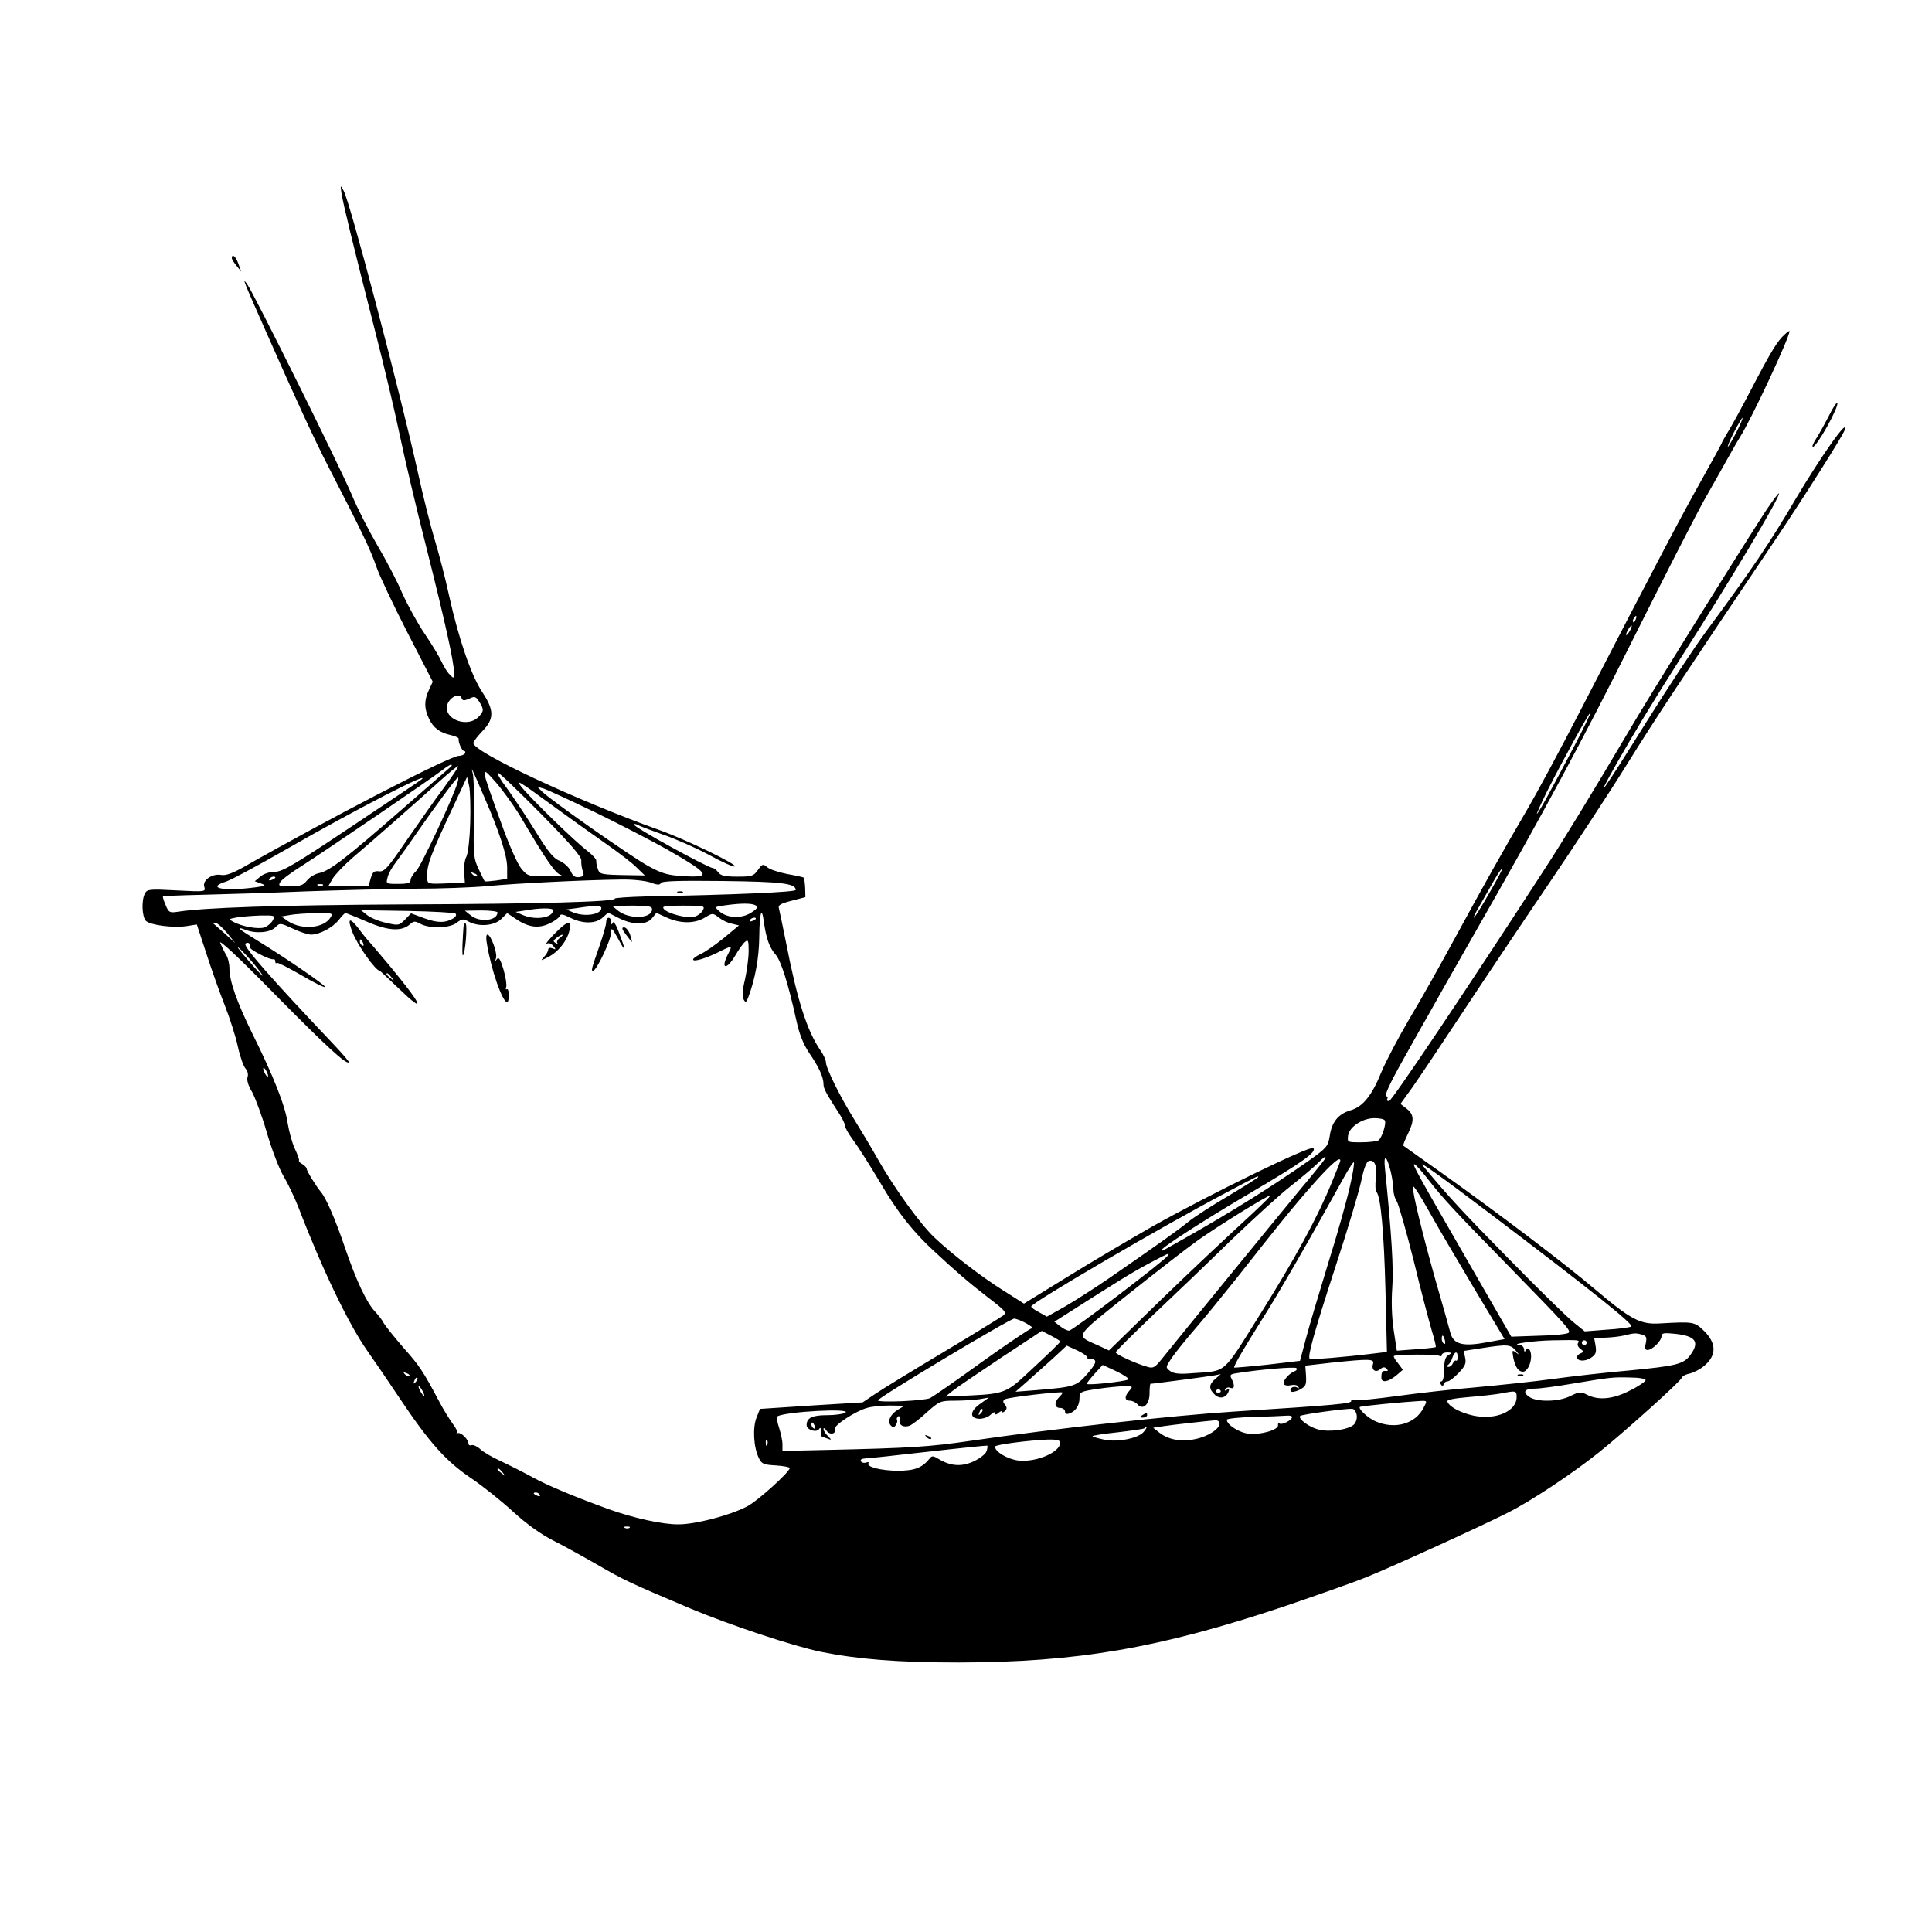
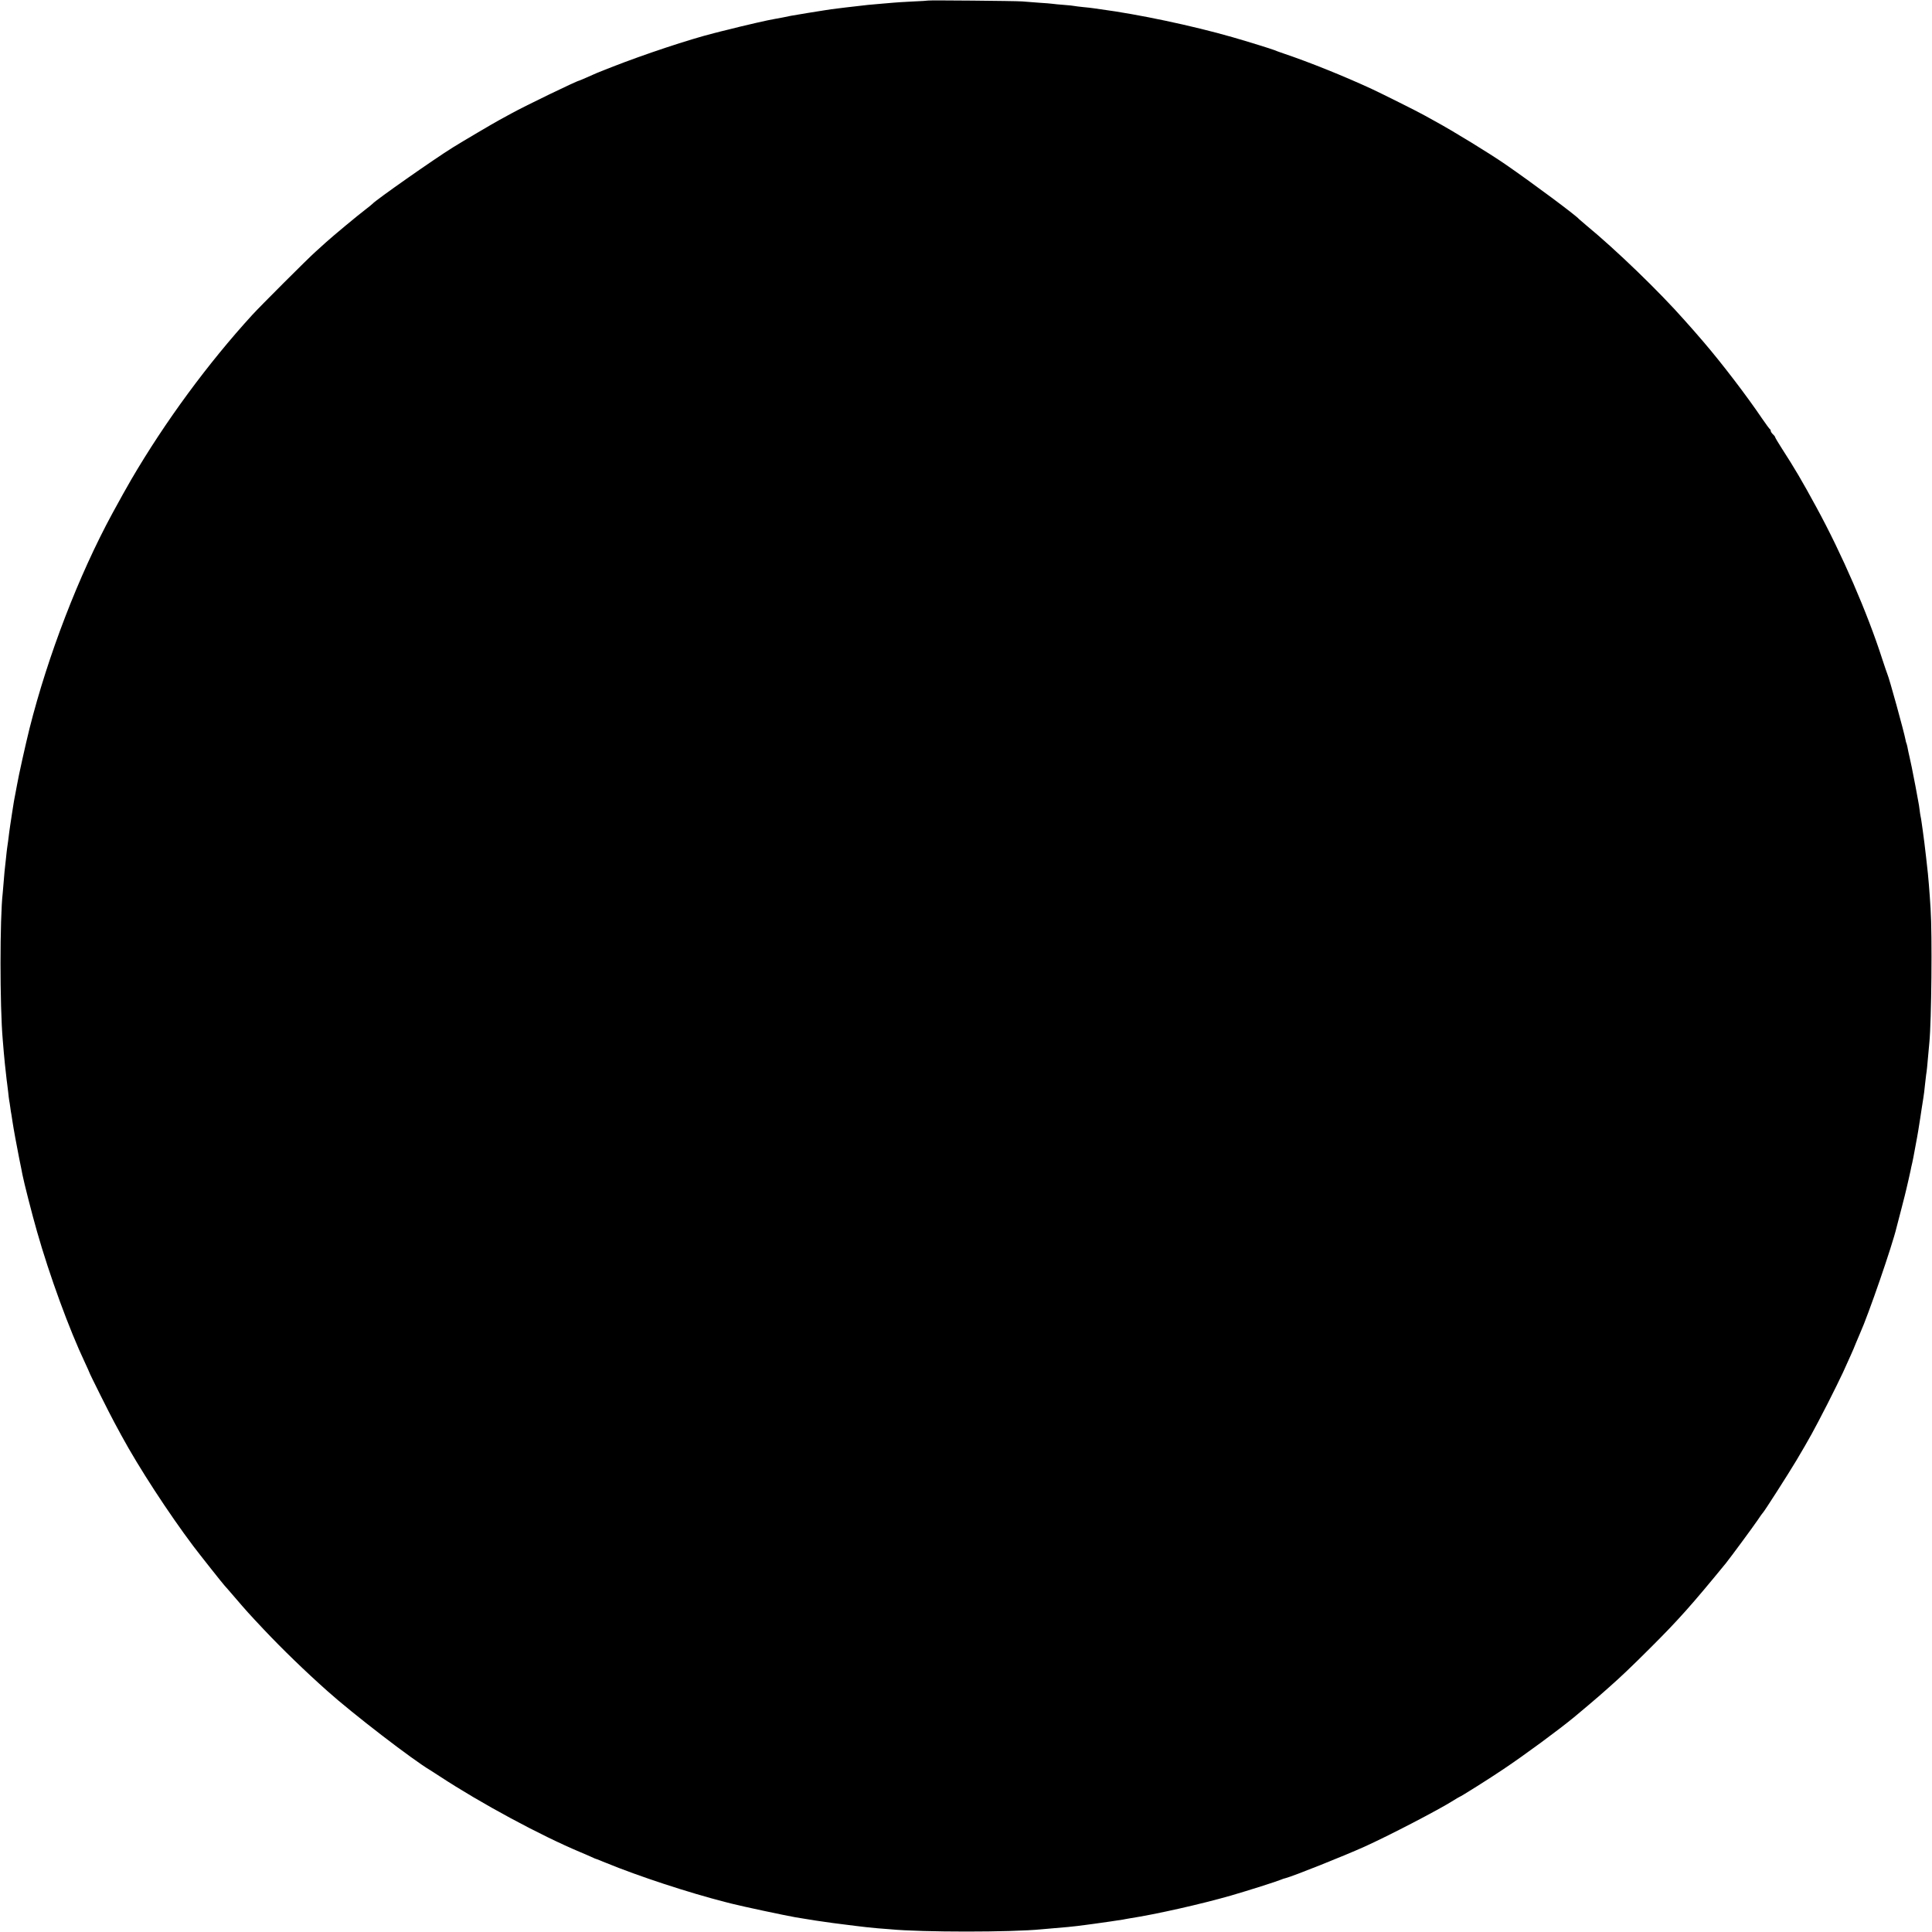
- <svg xmlns="http://www.w3.org/2000/svg" version="1.0" width="800pt" height="800pt" viewBox="0 0 800 800" preserveAspectRatio="xMidYMid meet">
-   <g transform="translate(0,800) scale(0.1,-0.1)" fill="#000000" stroke="none">
-     <path d="M1414 7200 c6 -40 47 -210 139 -570 36 -140 82 -334 102 -430 20 -96 69 -305 110 -465 77 -306 115 -476 115 -520 0 -25 -1 -26 -17 -9 -10 9 -25 33 -34 53 -9 20 -40 72 -70 116 -30 44 -72 121 -94 170 -21 50 -68 139 -103 198 -35 60 -82 152 -104 205 -44 106 -409 842 -435 876 -21 29 -17 18 77 -194 127 -288 200 -446 261 -565 142 -275 173 -341 198 -413 12 -35 69 -156 127 -269 l106 -206 -16 -34 c-20 -43 -20 -76 0 -118 18 -39 45 -59 91 -69 18 -4 32 -11 32 -14 -2 -16 14 -52 23 -52 5 0 6 -4 3 -10 -3 -5 -15 -10 -26 -10 -35 0 -533 -257 -895 -463 -43 -24 -70 -33 -88 -30 -37 7 -79 -22 -70 -49 6 -21 5 -21 -115 -15 -112 6 -122 5 -131 -13 -15 -28 -12 -96 4 -113 19 -18 112 -30 168 -22 l43 7 39 -119 c21 -65 55 -161 76 -214 21 -53 46 -131 55 -173 9 -42 24 -83 32 -91 8 -9 12 -23 8 -35 -4 -12 3 -36 19 -62 13 -24 41 -99 61 -168 20 -69 51 -150 69 -180 18 -30 47 -91 64 -135 98 -255 207 -481 284 -590 27 -38 87 -126 133 -195 121 -181 191 -260 293 -329 48 -32 127 -95 176 -140 58 -53 116 -94 165 -119 42 -21 125 -67 186 -102 107 -62 134 -75 385 -181 168 -70 424 -155 540 -179 155 -31 321 -44 570 -44 491 1 830 59 1350 233 129 44 280 97 335 119 109 44 478 212 590 269 94 47 270 164 377 250 107 86 335 291 342 308 2 7 18 15 35 18 16 4 45 19 62 35 47 42 46 90 -4 140 -40 39 -43 40 -183 32 -82 -5 -120 15 -269 141 -127 108 -403 317 -645 489 -80 57 -147 104 -149 106 -2 2 6 23 18 47 28 57 27 81 -4 106 l-26 20 49 68 c26 37 118 174 203 303 85 129 245 368 355 530 110 162 261 392 334 510 118 189 208 326 618 935 114 170 269 415 279 441 24 66 -96 -104 -204 -286 -103 -176 -188 -301 -370 -547 -46 -62 -156 -229 -244 -370 -186 -298 -226 -354 -124 -173 70 123 156 265 258 425 217 339 422 683 413 692 -2 2 -28 -33 -58 -78 -160 -249 -475 -756 -568 -914 -132 -224 -270 -451 -348 -570 -319 -492 -629 -954 -640 -954 -7 -1 -11 3 -8 8 4 5 1 11 -5 13 -6 2 18 55 56 123 37 66 89 160 117 208 27 49 111 197 187 330 303 530 454 811 668 1240 123 246 253 500 289 565 37 64 80 142 97 172 17 30 40 71 52 90 50 80 205 412 205 439 0 2 -10 -4 -21 -15 -29 -26 -54 -66 -139 -229 -40 -77 -84 -157 -97 -177 -12 -21 -23 -39 -23 -41 0 -3 -39 -74 -86 -158 -84 -149 -193 -357 -504 -959 -81 -157 -178 -337 -215 -400 -110 -188 -186 -324 -298 -530 -58 -107 -143 -259 -190 -337 -46 -78 -98 -177 -116 -220 -40 -99 -77 -146 -130 -161 -50 -15 -77 -49 -85 -107 -7 -42 -12 -48 -89 -103 -144 -101 -314 -208 -507 -317 -47 -26 -88 -50 -92 -52 -5 -2 -8 -2 -8 1 0 10 175 123 350 226 233 137 294 180 278 196 -12 12 -429 -191 -667 -325 -88 -50 -244 -142 -346 -205 l-185 -114 -82 52 c-93 58 -219 155 -290 223 -58 55 -168 208 -233 323 -26 47 -71 121 -98 165 -57 91 -117 212 -117 236 0 9 -10 32 -23 50 -56 82 -96 209 -142 445 -14 71 -28 136 -30 144 -4 12 9 19 52 30 l58 15 -1 38 c-1 21 -4 40 -6 43 -3 2 -34 9 -69 15 -35 7 -72 19 -82 28 -18 15 -20 14 -39 -12 -18 -25 -25 -27 -85 -27 -51 0 -69 4 -79 18 -7 9 -16 17 -21 17 -23 2 -337 174 -329 182 2 3 13 0 23 -6 11 -5 59 -23 107 -40 48 -17 130 -53 182 -81 52 -29 100 -50 106 -48 17 6 -200 111 -312 151 -343 123 -770 323 -770 360 0 6 17 28 37 49 50 51 50 87 0 162 -46 69 -98 222 -137 398 -16 74 -43 177 -59 230 -16 52 -48 178 -70 279 -73 330 -282 1124 -308 1169 -14 25 -14 25 -9 -10z m5776 -990 c-17 -33 -33 -60 -35 -60 -3 0 8 27 25 60 17 33 33 60 35 60 3 0 -8 -27 -25 -60z m-417 -775 c-3 -9 -8 -14 -10 -11 -3 3 -2 9 2 15 9 16 15 13 8 -4z m-23 -45 c-6 -11 -13 -20 -16 -20 -2 0 0 9 6 20 6 11 13 20 16 20 2 0 0 -9 -6 -20z m-4838 -282 c4 -10 10 -10 31 -1 23 11 27 9 41 -12 21 -32 20 -41 -4 -65 -41 -41 -130 -14 -130 39 0 37 52 69 62 39z m4608 -195 c-99 -188 -151 -283 -156 -283 -2 0 17 42 42 93 63 125 174 327 180 327 3 0 -27 -62 -66 -137z m-4651 -86 c-2 -2 -94 -82 -204 -178 -236 -206 -299 -254 -342 -264 -18 -3 -41 -17 -52 -31 -16 -20 -28 -24 -70 -24 -47 0 -50 2 -40 18 6 10 46 40 88 66 94 60 533 359 581 396 19 15 37 26 39 24 2 -2 2 -5 0 -7z m-31 -89 c-35 -46 -103 -144 -153 -216 -79 -116 -93 -132 -115 -130 -21 3 -27 -3 -35 -29 l-9 -33 -84 0 -83 0 18 31 c10 17 48 57 84 88 86 73 262 228 357 314 41 37 76 66 79 64 2 -3 -25 -42 -59 -89z m167 -38 c63 -145 95 -243 95 -292 l0 -47 -45 -7 c-25 -3 -47 -5 -48 -3 -2 2 -13 25 -25 50 -21 44 -22 59 -20 210 2 90 0 175 -5 189 -9 31 -2 17 48 -100z m150 -81 c107 -182 146 -238 168 -242 12 -2 -14 -5 -58 -5 -79 -1 -80 0 -107 32 -16 20 -52 101 -86 197 -84 232 -84 233 -20 161 29 -33 75 -97 103 -143z m85 11 c121 -123 168 -177 167 -193 -1 -12 2 -32 6 -44 7 -18 4 -22 -15 -25 -17 -2 -26 4 -35 25 -7 16 -27 34 -45 42 -26 10 -49 38 -102 125 -38 61 -91 140 -117 176 -27 35 -43 64 -37 64 6 0 86 -77 178 -170z m-495 142 c-6 -5 -136 -92 -290 -195 -235 -157 -286 -187 -317 -187 -21 0 -46 -8 -59 -19 l-24 -20 25 -9 c23 -9 22 -10 -20 -16 -135 -18 -209 -3 -123 24 21 7 133 67 248 133 289 166 608 330 560 289z m149 -14 c-20 -67 -151 -346 -171 -365 -13 -12 -23 -29 -23 -38 0 -11 -12 -15 -51 -15 -51 0 -51 0 -44 27 3 15 19 43 34 62 15 20 54 74 86 121 82 118 165 230 171 230 3 0 2 -10 -2 -22z m53 -168 c-2 -66 -9 -125 -16 -138 -7 -13 -11 -42 -9 -65 l3 -42 -78 -3 c-74 -3 -77 -2 -78 20 -3 55 10 90 112 307 l53 114 9 -39 c4 -21 6 -91 4 -154z m561 -83 c53 -37 112 -82 129 -100 l33 -32 -63 1 c-120 2 -124 3 -132 27 -4 12 -7 27 -6 33 1 6 -16 24 -36 40 -49 36 -236 218 -275 267 -25 32 -5 20 111 -65 78 -57 186 -134 239 -171z m-43 129 c105 -51 240 -121 300 -155 174 -100 184 -116 66 -109 -67 4 -88 10 -147 42 -71 39 -403 272 -439 308 l-20 20 25 -7 c14 -4 111 -49 215 -99z m3744 -258 c-33 -63 -101 -178 -106 -178 -3 0 6 19 20 43 13 23 39 68 57 100 30 54 54 83 29 35z m-4234 -6 c-3 -3 -11 0 -18 7 -9 10 -8 11 6 5 10 -3 15 -9 12 -12z m-835 -6 c0 -2 -7 -7 -16 -10 -8 -3 -12 -2 -9 4 6 10 25 14 25 6z m1553 -20 c28 -11 40 -11 43 -3 3 9 72 11 256 9 246 -3 302 -10 303 -37 0 -9 -249 -20 -621 -27 -73 -2 -130 -6 -128 -9 7 -13 -313 -22 -881 -24 -517 -3 -822 -13 -933 -31 -29 -4 -34 -2 -46 28 -8 18 -13 34 -11 36 2 2 77 5 167 7 89 2 280 8 423 14 143 5 346 10 450 11 105 0 242 5 305 11 116 11 393 25 550 27 50 1 101 -5 123 -12z m-1356 -12 c-3 -3 -12 -4 -19 -1 -8 3 -5 6 6 6 11 1 17 -2 13 -5z m1792 -83 c11 -7 7 -14 -20 -31 -40 -25 -99 -22 -131 7 -20 18 -20 18 23 24 70 10 113 9 128 0z m-639 -11 c0 -27 -69 -38 -117 -18 l-28 12 45 6 c71 11 100 11 100 0z m210 -5 c0 -40 -96 -43 -142 -5 l-23 19 83 1 c67 0 82 -3 82 -15z m210 -5 c-6 -11 -22 -23 -36 -26 -30 -8 -109 13 -125 32 -10 12 4 14 80 14 88 0 91 -1 81 -20z m-620 1 c0 -31 -71 -43 -125 -20 l-30 13 40 6 c61 11 115 11 115 1z m-404 -14 c5 -4 2 -12 -6 -18 -34 -21 -66 -22 -121 -2 l-57 21 -25 -26 c-25 -25 -28 -25 -79 -13 -29 6 -64 21 -78 32 l-25 20 192 -3 c105 -2 195 -7 199 -11z m174 5 c0 -35 -75 -43 -111 -12 l-24 19 68 1 c37 0 67 -4 67 -8z m-692 -22 c-28 -44 -119 -52 -176 -14 l-27 19 35 6 c19 4 68 7 108 8 69 1 72 0 60 -19z m150 -16 c90 -39 145 -42 180 -11 15 13 20 14 42 2 38 -21 122 -19 151 4 22 17 28 17 49 5 42 -23 107 -18 136 11 l24 24 36 -24 c51 -35 94 -41 139 -19 20 9 39 23 42 30 4 11 13 9 44 -6 51 -26 106 -26 135 1 l22 20 43 -22 c59 -30 116 -30 139 -1 l18 22 44 -20 c56 -25 114 -25 156 0 33 20 33 20 58 1 14 -11 38 -23 55 -26 l29 -7 -64 -53 c-36 -29 -79 -59 -96 -66 -16 -8 -30 -17 -30 -22 0 -11 49 3 102 29 60 30 62 30 43 -6 -33 -64 -7 -69 30 -6 14 24 32 50 40 56 13 11 15 5 15 -38 0 -28 -7 -80 -15 -117 -11 -44 -12 -71 -6 -83 8 -15 11 -14 20 10 28 75 44 161 45 250 1 100 10 128 19 61 9 -67 23 -107 48 -135 23 -26 53 -120 88 -280 12 -53 28 -93 53 -130 39 -57 58 -98 58 -128 0 -17 9 -35 68 -126 12 -19 22 -41 22 -48 0 -7 15 -33 33 -57 18 -24 69 -104 113 -178 70 -120 135 -202 221 -281 90 -84 147 -133 221 -190 77 -59 82 -65 65 -78 -10 -7 -121 -76 -248 -152 -126 -75 -253 -153 -281 -172 l-52 -35 -212 -13 -213 -14 -14 -35 c-17 -41 -13 -123 9 -168 12 -25 19 -28 71 -31 31 -2 57 -7 57 -11 0 -16 -136 -139 -177 -159 -71 -37 -213 -74 -283 -74 -65 -1 -187 26 -290 63 -140 51 -251 97 -315 132 -38 21 -98 51 -132 67 -35 16 -73 38 -85 50 -12 11 -28 18 -35 16 -7 -3 -13 0 -13 6 0 17 -30 47 -43 44 -7 -2 -9 -1 -5 1 4 3 -3 19 -17 37 -13 18 -39 59 -56 92 -67 126 -82 149 -149 224 -37 43 -74 89 -81 101 -6 13 -23 34 -36 48 -35 37 -78 128 -125 266 -38 112 -77 203 -99 229 -20 24 -59 87 -59 96 0 5 -8 13 -17 19 -10 5 -17 12 -15 16 2 3 -6 25 -17 48 -11 23 -24 71 -30 107 -10 72 -60 197 -146 370 -63 128 -95 217 -95 270 0 20 -6 44 -13 55 -7 11 -18 34 -25 50 -8 19 73 -56 225 -211 214 -217 297 -293 308 -283 2 2 -27 36 -63 74 -257 271 -374 404 -366 417 3 4 10 6 15 2 5 -3 7 -10 3 -15 -5 -9 83 -55 99 -51 4 1 7 -3 7 -10 0 -6 3 -9 6 -5 3 3 48 -20 100 -50 52 -31 97 -53 100 -50 5 5 -153 114 -278 191 -82 50 -95 62 -52 46 43 -17 102 -12 124 10 19 19 20 19 72 -5 29 -14 64 -25 76 -25 35 0 90 29 115 61 12 15 24 28 27 28 2 1 42 -15 88 -35z m-388 6 c-6 -12 -22 -25 -34 -30 -25 -9 -94 3 -130 23 -20 11 -19 12 14 18 19 3 63 7 98 8 60 1 62 0 52 -19z m2000 6 c0 -2 -7 -7 -16 -10 -8 -3 -12 -2 -9 4 6 10 25 14 25 6z m-2190 -59 l34 -42 -44 40 c-25 22 -47 41 -49 43 -2 1 2 2 10 1 8 0 30 -19 49 -42z m112 -129 c22 -27 38 -48 35 -48 -2 0 -31 30 -63 68 -32 37 -48 58 -35 47 13 -11 41 -41 63 -67z m58 -463 c0 -5 -5 -3 -10 5 -5 8 -10 20 -10 25 0 6 5 3 10 -5 5 -8 10 -19 10 -25z m4624 -184 c8 -12 -12 -73 -26 -83 -7 -4 -39 -8 -71 -8 -58 0 -58 0 -55 27 4 36 59 73 109 73 21 0 40 -4 43 -9z m-250 -163 c-4 -7 -51 -65 -104 -128 -92 -111 -501 -612 -569 -697 -29 -36 -36 -40 -59 -33 -48 13 -132 52 -132 60 0 5 71 75 157 157 86 81 231 220 322 309 92 88 202 189 246 223 44 35 93 76 109 92 30 31 42 37 30 17z m275 -50 c6 -26 11 -60 11 -75 0 -16 6 -37 14 -48 7 -11 39 -122 70 -246 30 -125 65 -255 75 -290 11 -35 18 -65 16 -67 -2 -2 -39 -6 -82 -9 l-79 -6 -13 85 c-8 54 -10 118 -6 174 6 79 -2 218 -30 494 -7 64 7 57 24 -12z m-209 46 c0 -3 -16 -44 -36 -92 -58 -142 -151 -313 -299 -549 -155 -247 -134 -229 -275 -239 -57 -5 -80 -2 -95 9 -19 15 -19 15 6 53 15 22 59 77 99 123 40 46 115 139 168 205 182 231 207 261 266 331 109 128 166 183 166 159z m147 -74 c-3 -26 -2 -51 3 -56 17 -18 31 -166 37 -410 l6 -252 -49 -6 c-130 -16 -266 -27 -271 -22 -9 9 17 105 107 381 49 149 96 307 106 352 12 57 22 83 33 86 24 5 34 -21 28 -73z m-107 -31 c-11 -52 -51 -195 -90 -319 -38 -124 -80 -265 -93 -315 l-24 -90 -136 -16 c-76 -8 -137 -13 -137 -12 0 11 42 82 115 198 71 112 195 327 339 588 21 38 40 67 42 64 3 -2 -4 -47 -16 -98z m586 -119 c416 -315 591 -455 579 -463 -8 -4 -54 -10 -103 -13 l-90 -7 -48 39 c-26 21 -148 140 -269 264 -190 193 -249 257 -354 384 -19 23 75 -45 285 -204z m-263 147 c59 -76 112 -134 331 -357 248 -254 261 -269 251 -279 -6 -5 -61 -11 -123 -12 l-114 -4 -170 295 c-227 394 -241 420 -231 419 4 0 30 -28 56 -62z m-703 9 c0 -2 -55 -37 -122 -77 -68 -40 -143 -88 -167 -108 -43 -35 -116 -87 -333 -237 -57 -39 -137 -90 -178 -114 l-75 -42 -32 18 c-18 9 -33 20 -33 24 0 15 544 333 810 473 132 70 130 69 130 63z m894 -461 l126 -210 -72 -13 c-100 -19 -139 -9 -152 38 -5 19 -33 120 -63 223 -53 189 -93 352 -93 384 0 10 29 -34 64 -97 35 -63 121 -209 190 -325z m-874 352 c-19 -19 -75 -71 -125 -117 -128 -119 -252 -237 -391 -373 l-122 -119 -43 20 c-98 44 -106 30 123 213 113 90 243 191 288 223 75 54 288 186 300 186 2 0 -11 -15 -30 -33z m-394 -216 c-12 -20 -395 -311 -409 -311 -8 0 -25 8 -38 19 l-23 18 55 35 c207 132 263 167 334 205 87 46 89 47 81 34z m-586 -281 c19 -11 30 -19 23 -20 -6 0 -99 -62 -205 -138 -106 -77 -203 -144 -216 -151 -21 -11 -207 -20 -217 -10 -7 7 547 339 565 339 8 -1 31 -9 50 -20z m140 -75 c0 -4 -40 -43 -148 -143 -71 -66 -92 -74 -217 -80 l-110 -5 30 24 c16 13 106 74 199 136 l170 112 38 -20 c21 -11 38 -21 38 -24z m2408 29 c19 -6 22 -11 17 -35 -5 -21 -3 -29 7 -29 20 0 58 38 58 57 0 13 9 15 56 10 85 -9 103 -33 64 -87 -28 -39 -58 -46 -255 -65 -93 -8 -235 -24 -315 -35 -80 -11 -225 -26 -323 -35 -98 -8 -244 -25 -324 -36 -81 -11 -157 -19 -169 -16 -13 2 -21 1 -19 -3 7 -12 -62 -18 -485 -45 -264 -17 -747 -71 -1090 -121 -172 -25 -245 -30 -602 -38 l-178 -4 0 28 c0 15 -7 46 -14 68 -8 23 -11 44 -7 47 33 20 312 35 281 15 -8 -5 -42 -10 -75 -10 -62 0 -85 -11 -85 -41 0 -20 41 -33 52 -16 5 8 8 4 8 -10 0 -13 2 -23 4 -23 2 0 13 -3 23 -7 17 -7 17 -6 1 11 -10 9 -18 22 -18 29 0 6 6 3 13 -8 14 -19 41 -12 34 8 -5 15 86 74 133 87 19 6 62 10 95 10 l60 -1 -28 -17 c-31 -19 -44 -49 -28 -65 9 -9 14 -8 21 3 5 8 7 17 4 21 -2 4 0 10 5 14 6 3 8 -3 6 -14 -4 -22 16 -34 43 -24 9 4 41 28 70 55 52 46 56 48 115 48 34 0 80 3 102 6 l40 7 -35 -25 c-44 -30 -47 -61 -5 -63 16 0 37 7 47 17 10 10 18 13 18 7 0 -8 5 -8 15 1 8 7 15 9 15 4 0 -4 5 -3 12 4 8 8 8 15 -1 26 -9 11 -9 16 1 22 12 8 229 33 237 28 2 -2 -4 -10 -13 -19 -22 -22 -20 -45 4 -45 11 0 20 -7 20 -15 0 -9 6 -12 18 -8 26 9 42 33 42 64 0 25 3 27 75 38 42 6 92 11 112 11 34 0 35 -1 20 -18 -22 -24 -21 -42 2 -42 10 0 24 -7 31 -15 22 -26 50 -1 50 45 0 22 2 40 4 40 12 0 244 31 266 35 l25 5 -22 -19 c-28 -24 -29 -42 -2 -67 21 -19 48 -12 57 16 3 8 0 10 -8 5 -8 -5 -11 -4 -6 3 4 6 13 9 21 5 17 -6 19 10 5 37 -9 17 -6 20 22 24 99 16 240 27 246 21 4 -4 1 -10 -7 -13 -23 -8 -52 -42 -45 -53 3 -6 17 -8 29 -5 14 3 27 1 31 -6 4 -7 3 -8 -4 -4 -15 9 -34 -2 -27 -15 4 -5 19 -2 36 6 26 14 29 20 27 58 l-3 42 105 12 c163 17 183 17 175 -6 -7 -24 11 -37 31 -20 10 9 18 9 25 2 8 -8 7 -11 -2 -10 -15 2 -19 -4 -19 -28 0 -22 28 -18 61 9 l28 24 -20 27 c-12 14 -20 28 -17 30 7 7 175 8 187 1 6 -4 11 -2 11 3 0 6 10 11 23 11 20 -1 20 -2 5 -11 -13 -7 -18 -23 -18 -59 0 -29 -5 -50 -11 -50 -5 0 -7 -5 -3 -12 6 -9 9 -9 12 0 2 7 9 12 16 12 7 0 27 15 45 34 27 28 33 40 28 63 l-6 29 77 12 c105 16 116 15 138 -10 15 -18 16 -20 2 -9 -17 12 -17 11 -12 -20 8 -39 21 -59 40 -59 17 0 34 32 34 64 0 28 -15 43 -23 24 -3 -8 -6 -6 -6 5 -1 9 -9 17 -18 18 -47 3 62 18 137 19 113 2 112 2 104 -12 -4 -6 1 -17 10 -23 14 -11 15 -13 1 -19 -8 -3 -15 -10 -15 -15 0 -18 32 -20 57 -4 21 14 24 22 20 50 l-6 33 47 1 c26 1 61 5 77 9 41 10 47 11 73 4z m-815 -24 c3 -11 1 -18 -4 -14 -5 3 -9 12 -9 20 0 20 7 17 13 -6z m587 -10 c0 -5 -4 -10 -10 -10 -5 0 -10 5 -10 10 0 6 5 10 10 10 6 0 10 -4 10 -10z m-2067 -64 c-3 -5 -2 -6 3 -3 6 3 16 2 24 -3 11 -7 6 -19 -26 -57 -46 -53 -54 -56 -209 -69 l-90 -7 50 44 c27 24 75 67 106 95 l56 52 46 -21 c25 -12 43 -26 40 -31z m1533 5 c0 -11 -3 -18 -7 -15 -4 2 -9 -3 -13 -11 -3 -8 -11 -15 -18 -15 -9 0 -10 3 -2 8 6 4 14 17 18 30 9 27 22 29 22 3z m-1364 -93 c-9 -8 -172 -26 -172 -18 0 3 15 22 33 42 l33 36 56 -26 c31 -15 54 -30 50 -34z m-2977 14 c-3 -3 -11 0 -18 7 -9 10 -8 11 6 5 10 -3 15 -9 12 -12z m26 -25 c-10 -9 -11 -8 -5 6 3 10 9 15 12 12 3 -3 0 -11 -7 -18z m5093 8 c0 -5 -28 -25 -63 -42 -70 -37 -133 -43 -180 -18 -26 13 -32 12 -67 -5 -48 -25 -140 -27 -172 -4 -29 20 -19 34 24 34 20 0 88 9 152 20 162 27 169 28 242 26 36 0 65 -5 64 -11z m-5064 -45 c6 -11 8 -20 6 -20 -3 0 -10 9 -16 20 -6 11 -8 20 -6 20 3 0 10 -9 16 -20z m3304 2 c3 -5 -1 -9 -9 -9 -8 0 -12 4 -9 9 3 4 7 8 9 8 2 0 6 -4 9 -8z m1226 -27 c0 -59 -86 -96 -178 -77 -55 12 -102 37 -109 59 -3 7 30 13 89 18 51 4 111 11 133 15 62 12 65 12 65 -15z m-385 -44 c-34 -67 -118 -91 -198 -57 -31 13 -74 52 -66 60 4 4 181 21 252 25 27 1 27 1 12 -28z m-1834 -24 c-10 -9 -11 -8 -5 6 3 10 9 15 12 12 3 -3 0 -11 -7 -18z m1557 -8 c2 -14 -4 -31 -13 -39 -25 -21 -103 -31 -147 -19 -38 10 -85 45 -74 56 6 6 193 32 216 29 8 0 16 -13 18 -27z m-268 -7 c0 -12 -40 -33 -51 -27 -5 4 -8 1 -7 -6 4 -19 -71 -41 -120 -36 -40 4 -92 37 -92 58 0 5 51 10 113 12 61 1 122 4 135 5 12 1 22 -1 22 -6z m-300 -26 c0 -23 -47 -54 -101 -65 -58 -13 -113 -2 -150 28 l-24 19 46 7 c41 6 167 20 212 24 9 0 17 -5 17 -13z m-1676 -12 c3 -8 2 -12 -4 -9 -6 3 -10 10 -10 16 0 14 7 11 14 -7z m1361 -24 c-24 -27 -111 -43 -164 -31 -24 5 -45 11 -47 14 -3 2 44 10 103 16 59 7 110 14 112 17 14 14 11 1 -4 -16z m-1558 -52 c-3 -8 -6 -5 -6 6 -1 11 2 17 5 13 3 -3 4 -12 1 -19z m1213 8 c0 -39 -97 -81 -171 -74 -45 5 -99 36 -99 58 0 8 139 26 218 29 39 1 52 -3 52 -13z m-305 -35 c-3 -11 -26 -29 -51 -41 -49 -24 -96 -22 -146 8 -25 15 -29 15 -40 1 -30 -37 -62 -49 -129 -49 -69 0 -133 16 -123 31 3 5 -1 6 -9 3 -8 -3 -18 -1 -22 5 -4 7 3 11 17 12 13 0 131 13 263 28 132 15 242 26 243 25 2 -1 1 -12 -3 -23z m-2004 -88 c13 -16 12 -17 -3 -4 -10 7 -18 15 -18 17 0 8 8 3 21 -13z m154 -93 c3 -6 -1 -7 -9 -4 -18 7 -21 14 -7 14 6 0 13 -4 16 -10z m372 -136 c-3 -3 -12 -4 -19 -1 -8 3 -5 6 6 6 11 1 17 -2 13 -5z" />
-     <path d="M2808 4303 c7 -3 16 -2 19 1 4 3 -2 6 -13 5 -11 0 -14 -3 -6 -6z" />
-     <path d="M2510 4181 c0 -11 -12 -52 -26 -93 -36 -103 -37 -108 -28 -108 14 1 74 127 74 157 1 25 4 22 31 -27 31 -58 31 -47 0 34 -11 29 -21 43 -24 35 -4 -10 -6 -9 -6 4 -1 23 -21 22 -21 -2z" />
-     <path d="M1459 4141 c20 -53 96 -161 114 -161 1 0 35 -32 76 -71 119 -115 103 -75 -39 96 -41 49 -81 96 -88 103 -7 8 -24 29 -38 48 -37 48 -47 42 -25 -15z m45 -47 c3 -8 2 -12 -4 -9 -6 3 -10 10 -10 16 0 14 7 11 14 -7z m117 -141 c13 -16 12 -17 -3 -4 -17 13 -22 21 -14 21 2 0 10 -8 17 -17z" />
-     <path d="M1919 4158 c-1 -13 -3 -45 -4 -71 -1 -26 0 -46 2 -43 10 9 19 127 11 132 -4 3 -9 -5 -9 -18z" />
-     <path d="M2315 4152 c-35 -33 -65 -69 -49 -59 7 4 18 -1 25 -10 12 -15 12 -16 -3 -10 -11 4 -18 2 -18 -5 0 -6 -7 -20 -17 -30 -15 -17 -15 -17 13 -3 52 25 94 85 94 131 0 20 -11 17 -45 -14z m3 -36 c-10 -7 -14 -17 -10 -21 4 -5 1 -5 -7 0 -12 7 -11 10 4 22 24 17 36 17 13 -1z" />
-     <path d="M2592 4130 c12 -16 23 -30 24 -30 2 0 -2 14 -7 30 -6 17 -17 30 -25 30 -11 0 -9 -8 8 -30z" />
-     <path d="M2016 4093 c18 -111 65 -243 84 -243 4 0 7 13 7 30 0 16 -4 27 -9 24 -4 -3 -5 1 -2 9 3 8 -2 41 -11 72 -13 43 -20 54 -27 44 -8 -11 -9 -10 -4 4 6 20 -21 97 -36 97 -5 0 -6 -16 -2 -37z" />
-     <path d="M6288 2303 c7 -3 16 -2 19 1 4 3 -2 6 -13 5 -11 0 -14 -3 -6 -6z" />
-     <path d="M4730 2140 c-13 -8 -12 -10 3 -10 9 0 17 5 17 10 0 12 -1 12 -20 0z" />
-     <path d="M3837 2049 c7 -7 15 -10 18 -7 3 3 -2 9 -12 12 -14 6 -15 5 -6 -5z" />
-     <path d="M960 6931 c0 -5 9 -19 20 -32 l19 -24 -12 33 c-10 30 -27 44 -27 23z" />
-     <path d="M7573 6278 c-18 -35 -42 -78 -53 -95 -12 -18 -18 -33 -13 -33 16 0 107 163 101 181 -2 5 -18 -18 -35 -53z" />
+ <svg xmlns="http://www.w3.org/2000/svg" version="1.0" width="1773pt" height="1773pt" viewBox="0 0 1773 1773" preserveAspectRatio="xMidYMid meet">
+   <g transform="translate(0,1773) scale(0.1,-0.1)" fill="#000000" stroke="none">
+     <path d="M8518 17725 c-2 -1 -68 -6 -148 -9 -80 -4 -158 -9 -175 -11 -16 -2 -64 -6 -105 -9 -41 -3 -97 -8 -125 -11 -117 -13 -321 -37 -337 -40 -9 -2 -38 -6 -65 -10 -46 -7 -257 -41 -305 -50 -13 -3 -45 -9 -73 -15 -27 -5 -64 -12 -81 -15 -16 -2 -91 -18 -165 -35 -73 -17 -141 -33 -149 -35 -8 -2 -53 -13 -100 -25 -47 -11 -110 -27 -140 -35 -223 -56 -639 -194 -940 -312 -121 -47 -140 -55 -233 -97 -32 -14 -60 -26 -62 -26 -17 0 -497 -232 -620 -300 -27 -15 -77 -42 -110 -60 -49 -26 -354 -206 -429 -253 -171 -106 -712 -486 -736 -516 -3 -4 -34 -29 -69 -56 -65 -49 -296 -241 -361 -300 -19 -18 -62 -56 -95 -86 -70 -62 -506 -498 -580 -579 -407 -445 -802 -983 -1110 -1510 -54 -94 -88 -154 -173 -310 -309 -569 -592 -1305 -761 -1975 -35 -141 -101 -436 -115 -519 -3 -16 -10 -52 -15 -80 -6 -28 -12 -64 -15 -81 -2 -16 -9 -59 -15 -95 -6 -36 -13 -83 -16 -105 -3 -22 -7 -53 -10 -70 -2 -16 -7 -52 -10 -80 -4 -27 -8 -59 -10 -71 -2 -11 -6 -52 -10 -90 -4 -38 -8 -79 -10 -91 -2 -12 -6 -61 -10 -110 -4 -48 -8 -101 -10 -118 -27 -234 -27 -1037 0 -1345 2 -25 7 -79 10 -120 4 -41 8 -88 10 -105 2 -16 7 -57 10 -90 3 -33 8 -71 10 -85 2 -14 6 -50 10 -81 3 -31 7 -65 9 -75 2 -11 7 -39 10 -64 3 -25 8 -56 11 -70 2 -13 7 -42 10 -65 10 -67 35 -203 61 -335 14 -69 28 -136 30 -150 12 -64 89 -367 134 -523 115 -404 295 -897 441 -1205 21 -45 39 -85 39 -87 0 -7 194 -395 229 -458 15 -29 45 -83 66 -122 159 -293 432 -712 660 -1015 55 -73 276 -352 285 -360 3 -3 48 -54 100 -115 95 -111 127 -147 261 -289 170 -180 377 -381 585 -566 230 -206 781 -630 942 -725 9 -6 49 -31 87 -56 376 -247 925 -543 1290 -696 33 -14 76 -32 95 -41 19 -9 37 -17 40 -18 5 -1 11 -3 100 -39 302 -124 759 -274 1100 -361 8 -2 33 -8 55 -14 107 -27 478 -106 585 -125 72 -12 156 -26 185 -30 77 -12 246 -35 295 -40 30 -4 66 -8 80 -10 53 -7 118 -14 195 -21 44 -3 96 -8 115 -9 292 -28 1110 -28 1390 0 19 2 71 6 115 10 102 8 160 14 210 20 22 3 57 8 78 10 20 3 54 7 75 10 57 7 244 35 268 39 12 3 39 7 60 11 246 38 657 131 929 209 162 47 423 130 460 146 11 5 31 12 45 15 70 18 533 203 720 287 226 102 684 340 818 425 29 18 54 33 56 33 8 0 283 173 401 253 203 136 509 362 650 478 65 54 231 194 235 199 3 3 41 37 85 75 105 92 219 201 379 361 257 256 380 394 695 779 41 51 252 337 291 395 24 36 46 67 50 70 12 11 230 351 307 480 124 210 151 258 283 515 53 105 118 235 143 290 25 55 56 125 70 155 14 30 37 84 51 120 15 36 31 74 36 85 76 168 296 806 335 972 3 10 23 88 45 173 22 85 42 164 44 175 2 11 11 50 20 86 8 37 17 78 20 90 2 13 9 44 15 69 5 25 12 56 14 70 30 160 37 199 41 225 12 75 26 163 31 200 3 22 10 65 15 95 5 30 12 84 15 120 4 36 9 79 11 95 3 17 7 48 9 70 7 81 18 201 21 230 19 198 27 983 11 1226 -9 152 -23 321 -32 389 -2 19 -7 60 -10 90 -6 59 -24 199 -30 240 -2 14 -7 45 -10 70 -3 25 -8 52 -10 60 -2 8 -6 35 -9 60 -3 25 -8 56 -11 70 -3 14 -8 41 -11 60 -5 29 -21 116 -50 260 -3 14 -11 53 -19 88 -8 34 -17 76 -20 94 -3 17 -8 34 -10 38 -2 3 -6 17 -8 31 -14 74 -149 565 -167 604 -5 11 -25 72 -46 135 -136 424 -372 968 -605 1395 -133 245 -200 358 -316 538 -35 54 -63 102 -63 106 0 4 -9 16 -20 26 -11 10 -20 24 -20 31 0 7 -3 14 -8 16 -4 2 -36 46 -72 98 -140 207 -365 502 -539 705 -47 55 -88 102 -91 105 -3 3 -39 43 -80 90 -233 264 -627 645 -905 874 -33 28 -62 53 -65 56 -25 32 -433 335 -675 502 -145 100 -477 304 -650 398 -33 18 -75 42 -94 52 -50 29 -395 201 -481 241 -255 118 -573 246 -810 326 -36 12 -74 26 -85 31 -24 10 -239 77 -385 119 -369 106 -864 210 -1210 256 -25 3 -56 8 -70 10 -14 2 -54 7 -90 10 -36 4 -72 8 -80 10 -8 2 -51 7 -95 10 -44 3 -91 8 -105 10 -14 2 -70 7 -125 10 -55 4 -125 9 -155 12 -67 5 -857 12 -862 8z" />
  </g>
</svg>
